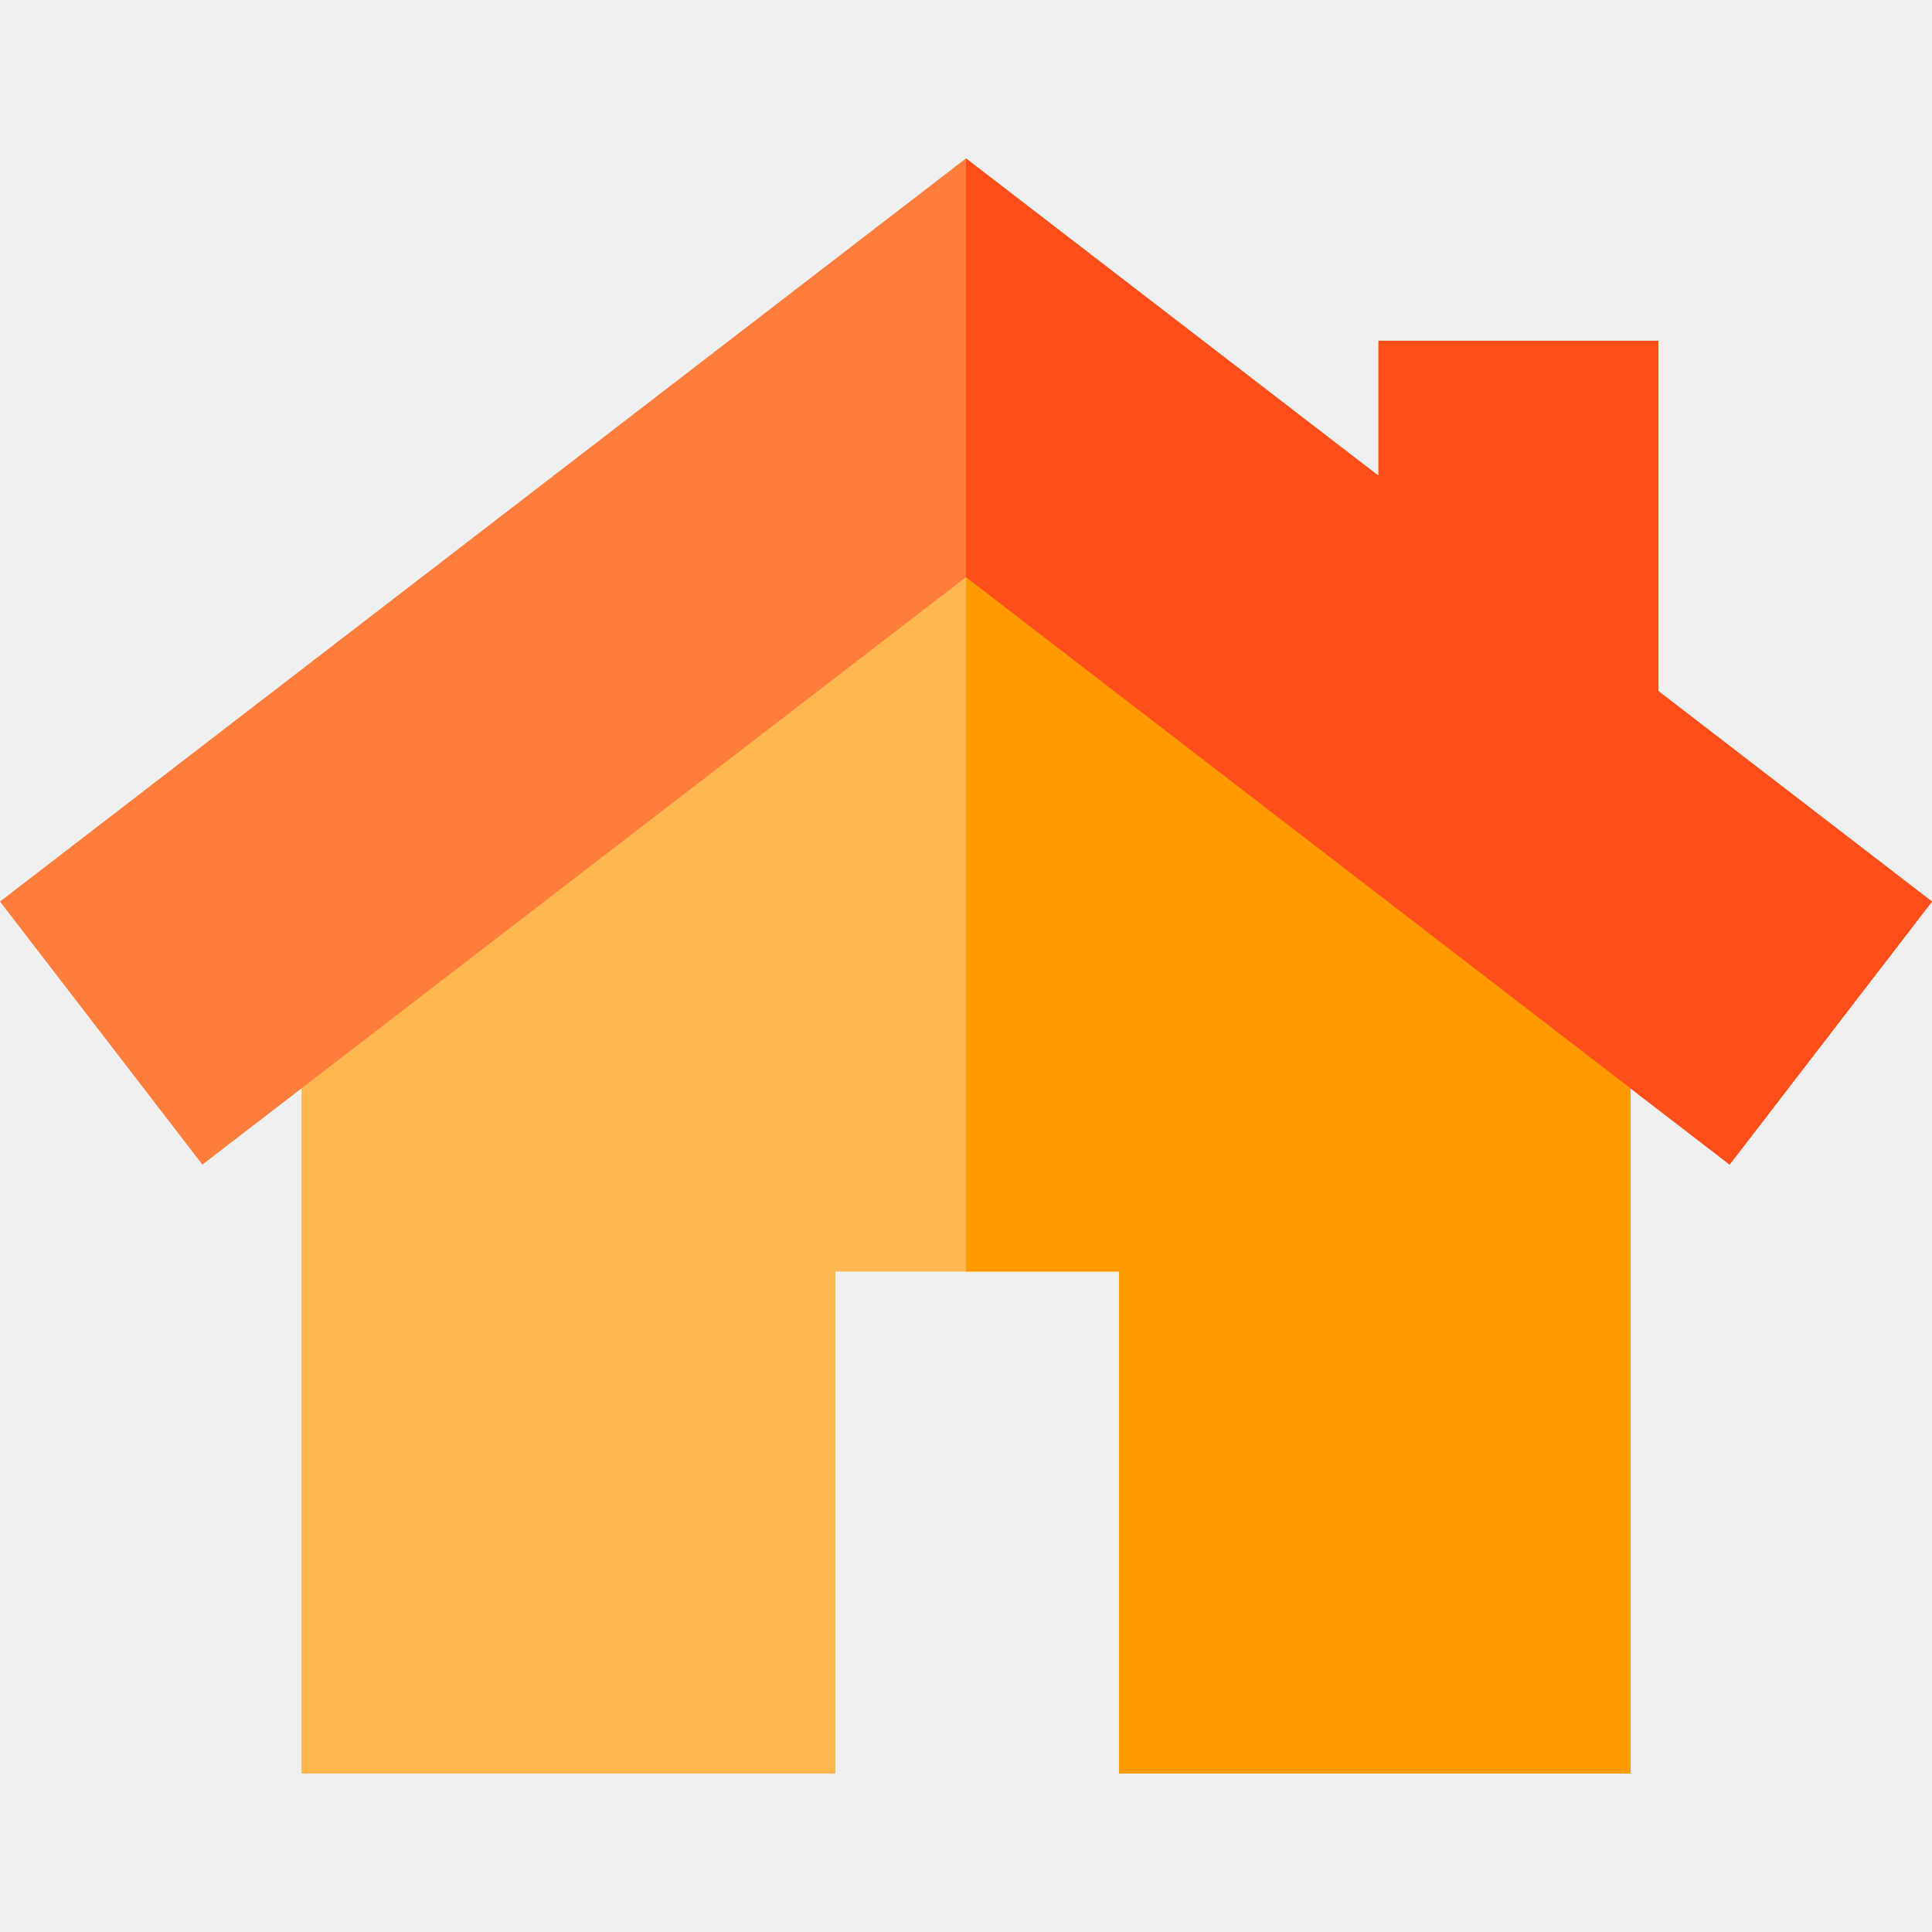
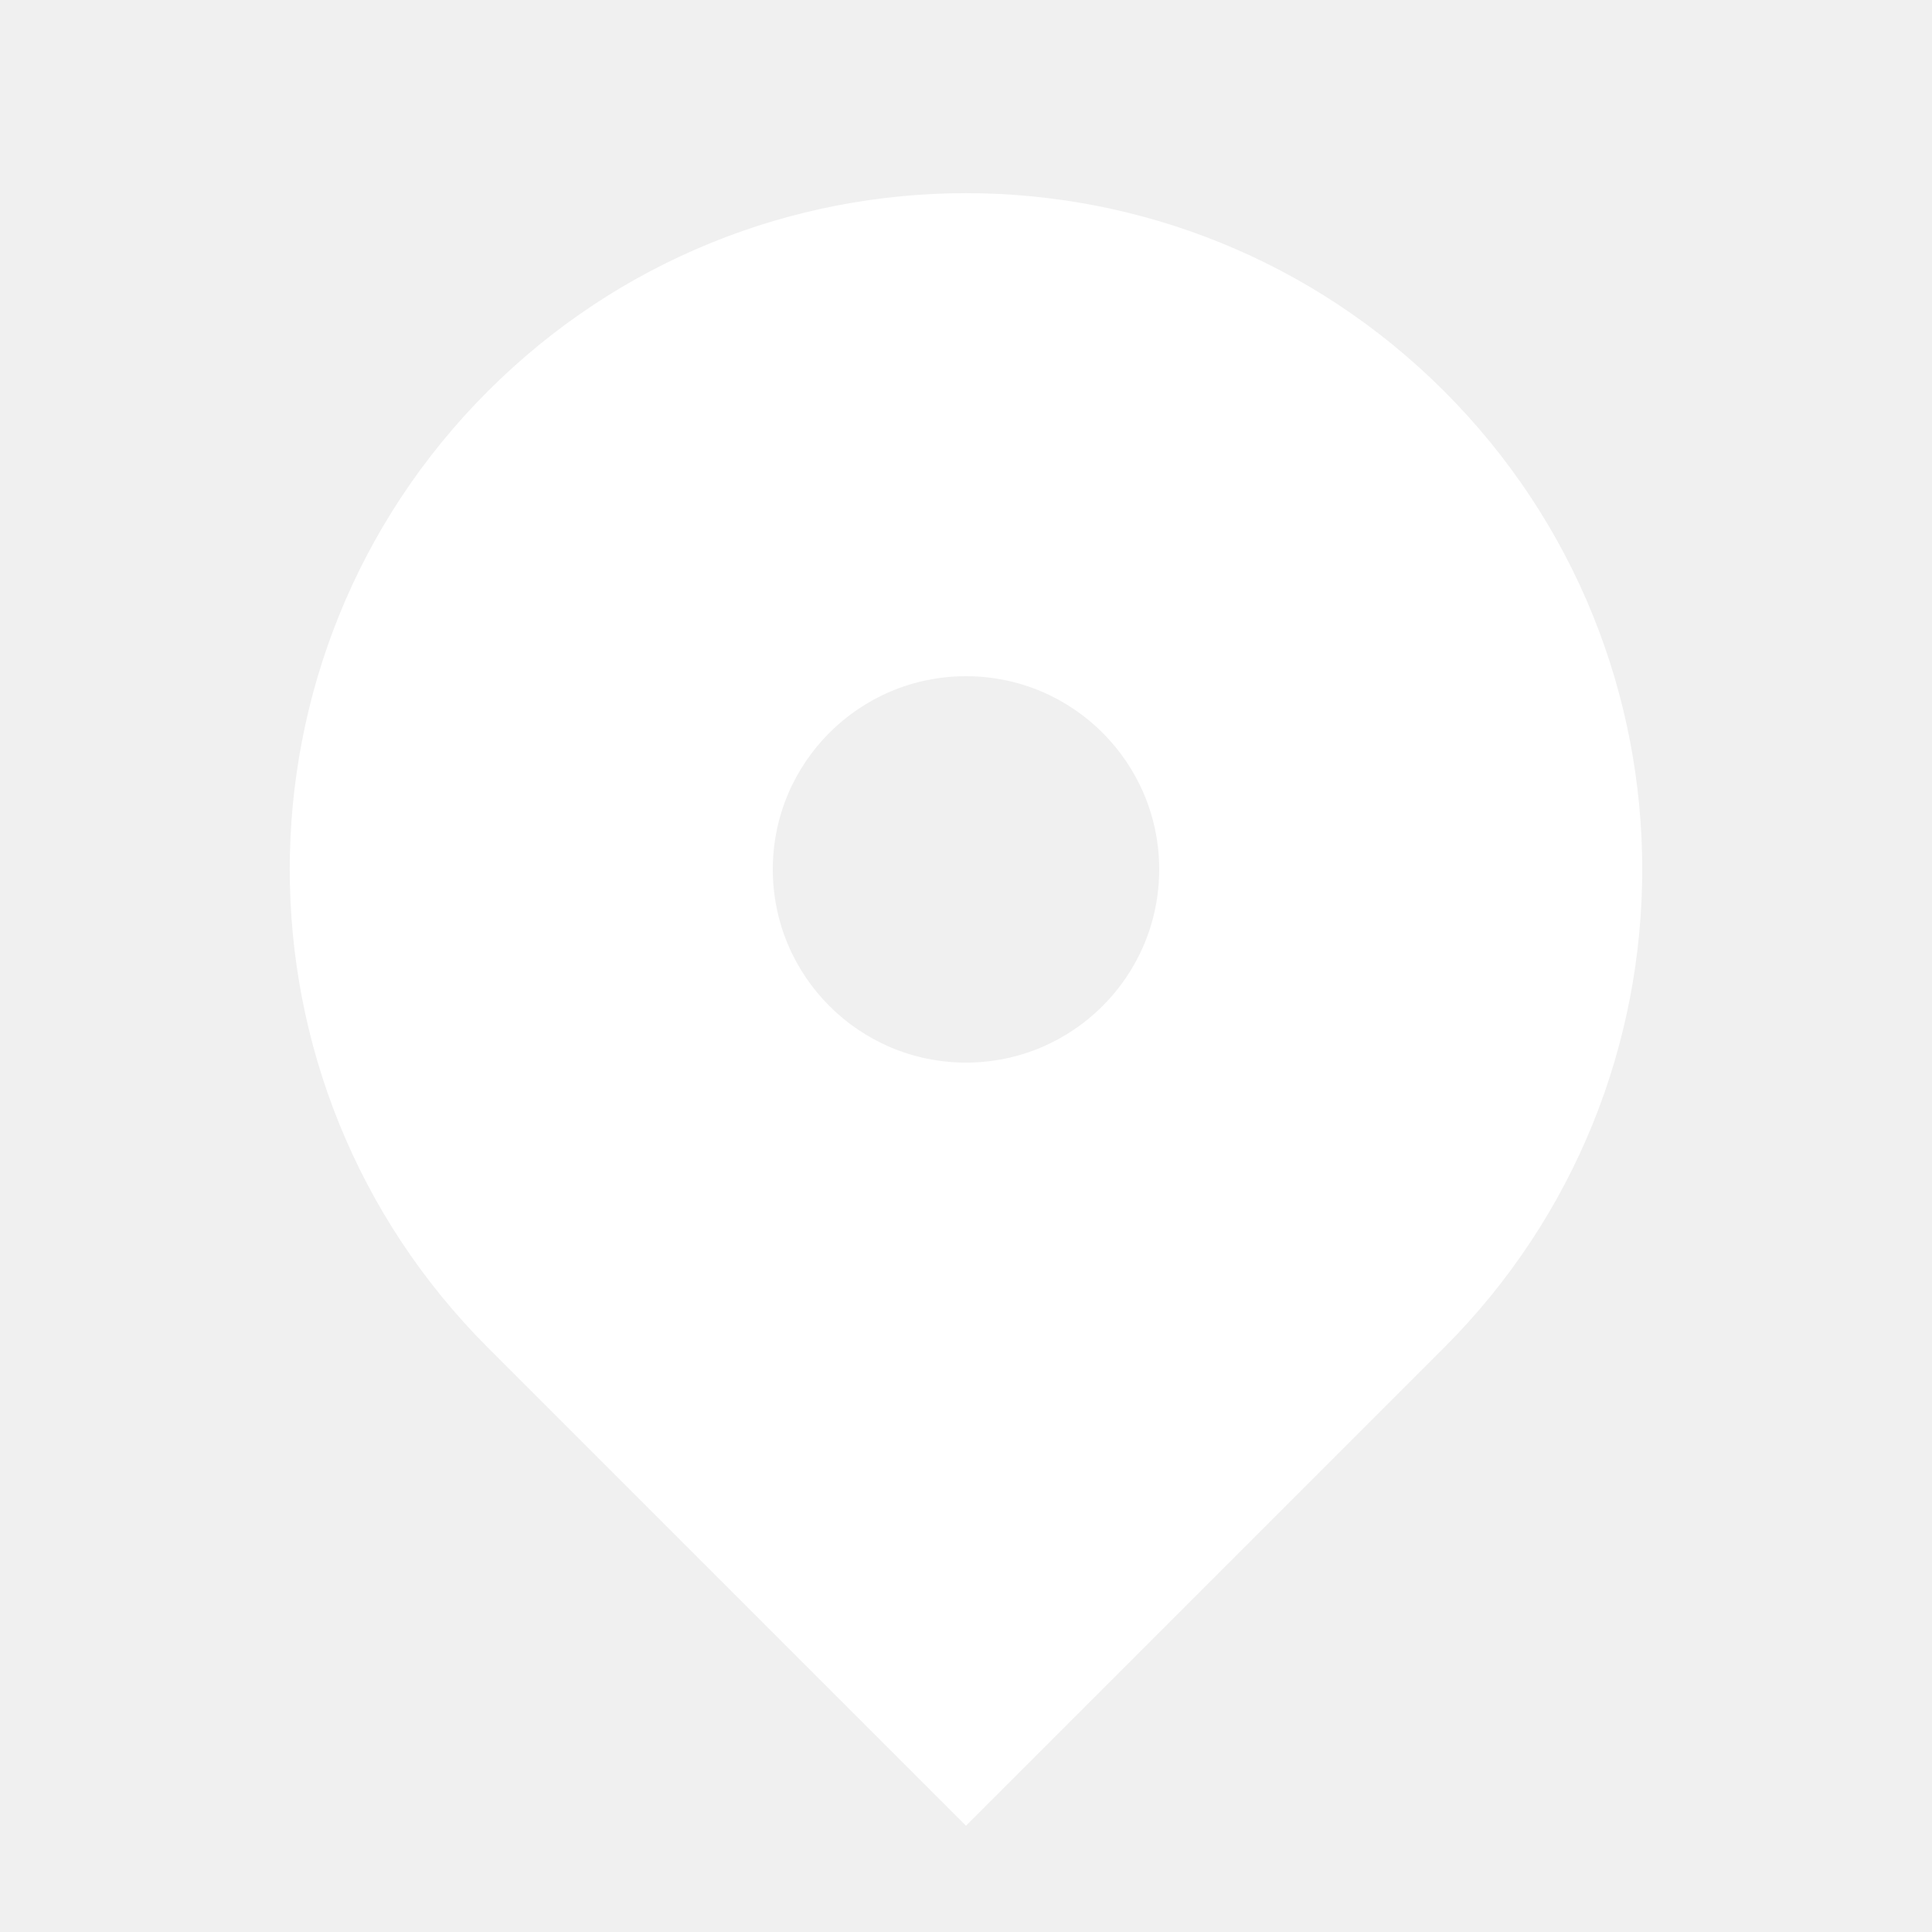
- <svg xmlns="http://www.w3.org/2000/svg" version="1.1" id="Capa_1" x="0px" y="0px" viewBox="0 0 512 512" style="enable-background:new 0 0 512 512;" xml:space="preserve">
-   <polygon style="fill:#FFB74F;" points="432.106,250.534 432.106,470.021 296.578,470.021 296.578,336.975 221.399,336.975   221.399,470.021 79.894,470.021 79.894,250.534 256,115.075 " />
-   <path style="fill:#FF7D3C;" d="M439.485,183.135V90.306h-74.167v35.772L256,41.979L0,238.92l53.633,69.712L256,152.959  l202.367,155.672L512,238.92L439.485,183.135z" />
-   <polygon style="fill:#FF9A00;" points="432.106,250.534 432.106,470.021 296.578,470.021 296.578,336.975 256,336.975 256,115.075   " />
-   <polygon style="fill:#FF4E19;" points="512,238.92 458.367,308.632 256,152.959 256,41.979 365.318,126.078 365.318,90.306   439.485,90.306 439.485,183.135 " />
-   <g>
- </g>
-   <g>
- </g>
-   <g>
- </g>
-   <g>
- </g>
-   <g>
- </g>
-   <g>
- </g>
-   <g>
- </g>
-   <g>
- </g>
-   <g>
- </g>
-   <g>
- </g>
-   <g>
- </g>
-   <g>
- </g>
-   <g>
- </g>
-   <g>
- </g>
-   <g>
- </g>
+ <svg xmlns="http://www.w3.org/2000/svg" viewBox="0 0 20 20" fill="#ffffff">
+   <path fill-rule="evenodd" d="M5.05 4.05a7 7 0 119.9 9.9L10 18.9l-4.95-4.95a7 7 0 010-9.9zM10 11a2 2 0 100-4 2 2 0 000 4z" clip-rule="evenodd" />
</svg>
